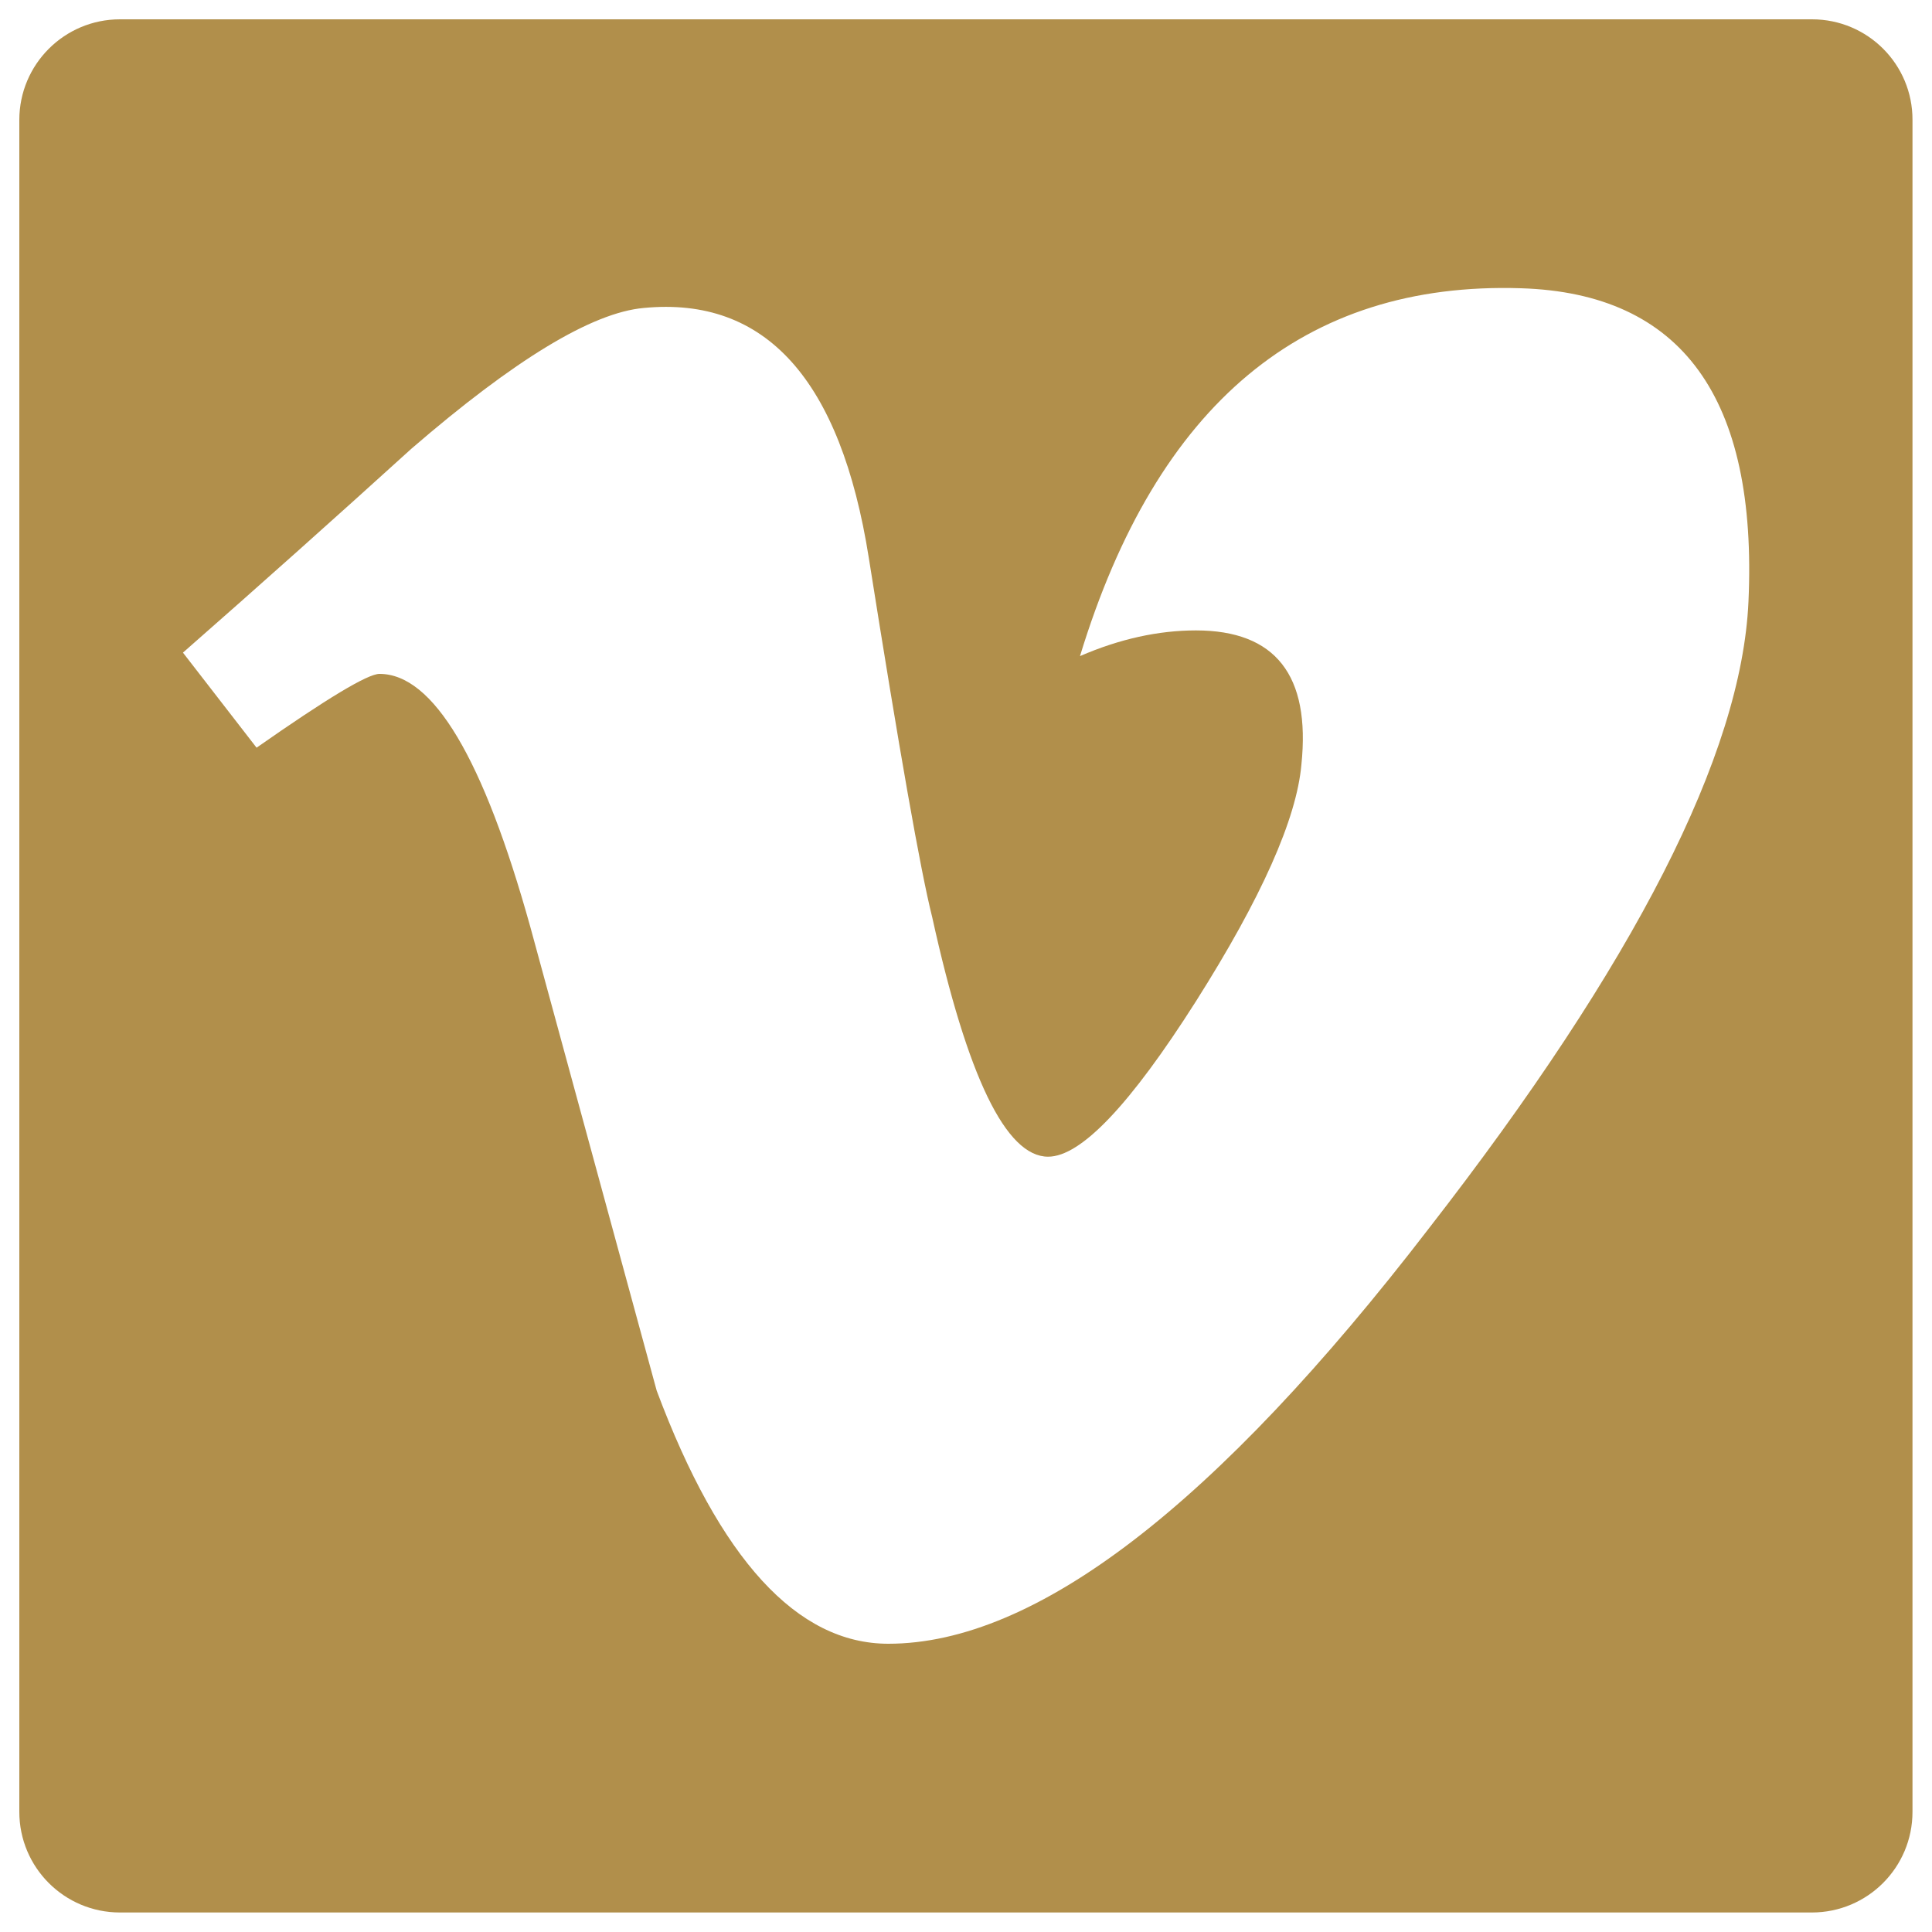
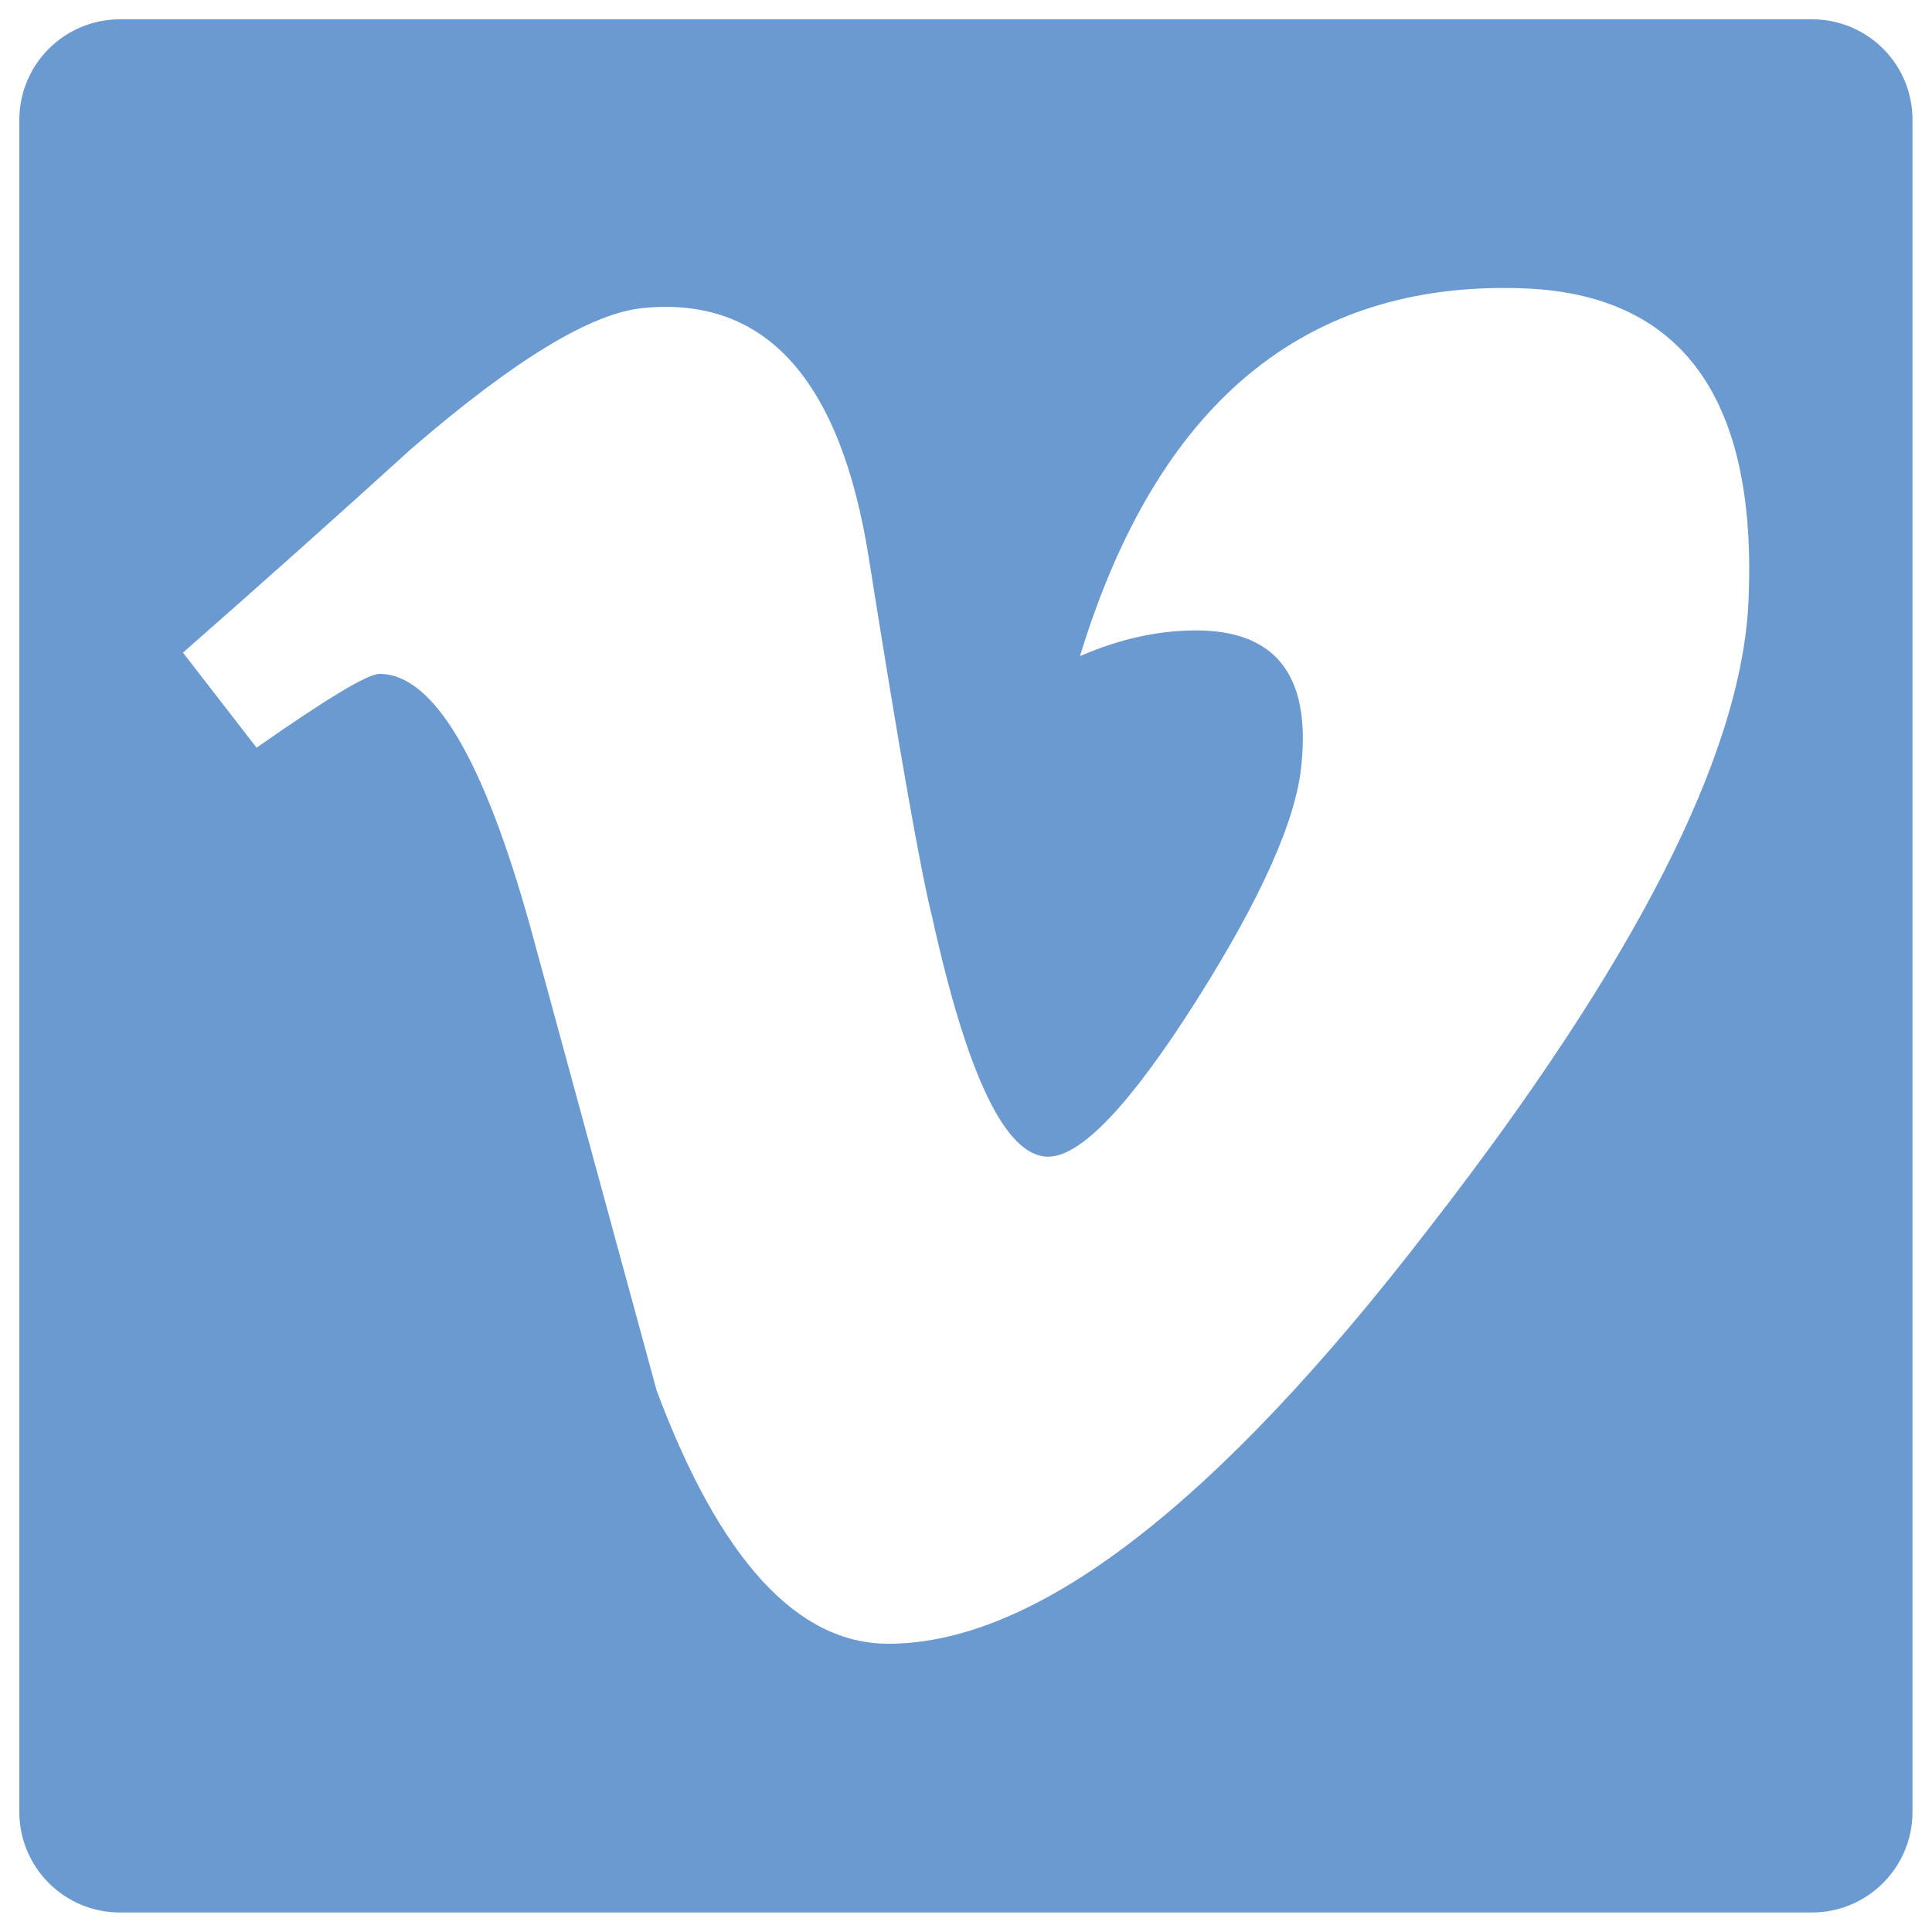
<svg xmlns="http://www.w3.org/2000/svg" version="1.1" x="0px" y="0px" viewBox="0 0 1000 1000" enable-background="new 0 0 1000 1000" xml:space="preserve">
  <g>
    <g>
-       <path fill="#b18f4b" d="M937.9,10H62.1C33.3,10,10,33.3,10,62.1v875.7c0,28.8,23.3,52.1,52.1,52.1h875.7c28.8,0,52.1-23.3,52.1-52.1V62.1C990,33.3,966.7,10,937.9,10z M905,311.5c-3.6,78.9-58.7,187-165.4,324.3c-110.2,143.3-203.5,215-279.8,215c-47.2,0-87.2-43.6-119.9-131c-21.8-80-43.6-160-65.4-240c-24.3-87.3-50.3-131-78.1-131c-6.1,0-27.3,12.8-63.6,38.2l-38.1-49.2c40-35.1,79.4-70.3,118.3-105.6c53.4-46.1,93.4-70.4,120.2-72.8c63.1-6.1,101.9,37.1,116.5,129.4c15.8,99.7,26.7,161.7,32.8,185.9c18.2,82.7,38.2,124,60,124c17,0,42.5-26.9,76.5-80.4c34-53.7,52.1-94.5,54.6-122.5c4.8-46.3-13.4-69.5-54.6-69.5c-19.4,0-39.5,4.4-60,13.3c39.8-130.5,116-194,228.3-190.4C870.5,151.8,909.8,205.9,905,311.5z" />
+       <path fill="#6b9ad1" d="M937.9,10H62.1C33.3,10,10,33.3,10,62.1v875.7c0,28.8,23.3,52.1,52.1,52.1h875.7c28.8,0,52.1-23.3,52.1-52.1V62.1C990,33.3,966.7,10,937.9,10z M905,311.5c-3.6,78.9-58.7,187-165.4,324.3c-110.2,143.3-203.5,215-279.8,215c-47.2,0-87.2-43.6-119.9-131c-21.8-80-43.6-160-65.4-240c-24.3-87.3-50.3-131-78.1-131c-6.1,0-27.3,12.8-63.6,38.2l-38.1-49.2c40-35.1,79.4-70.3,118.3-105.6c53.4-46.1,93.4-70.4,120.2-72.8c63.1-6.1,101.9,37.1,116.5,129.4c15.8,99.7,26.7,161.7,32.8,185.9c18.2,82.7,38.2,124,60,124c17,0,42.5-26.9,76.5-80.4c34-53.7,52.1-94.5,54.6-122.5c4.8-46.3-13.4-69.5-54.6-69.5c-19.4,0-39.5,4.4-60,13.3c39.8-130.5,116-194,228.3-190.4C870.5,151.8,909.8,205.9,905,311.5z" />
    </g>
    <g />
    <g />
    <g />
    <g />
    <g />
    <g />
    <g />
    <g />
    <g />
    <g />
    <g />
    <g />
    <g />
    <g />
    <g />
  </g>
</svg>
